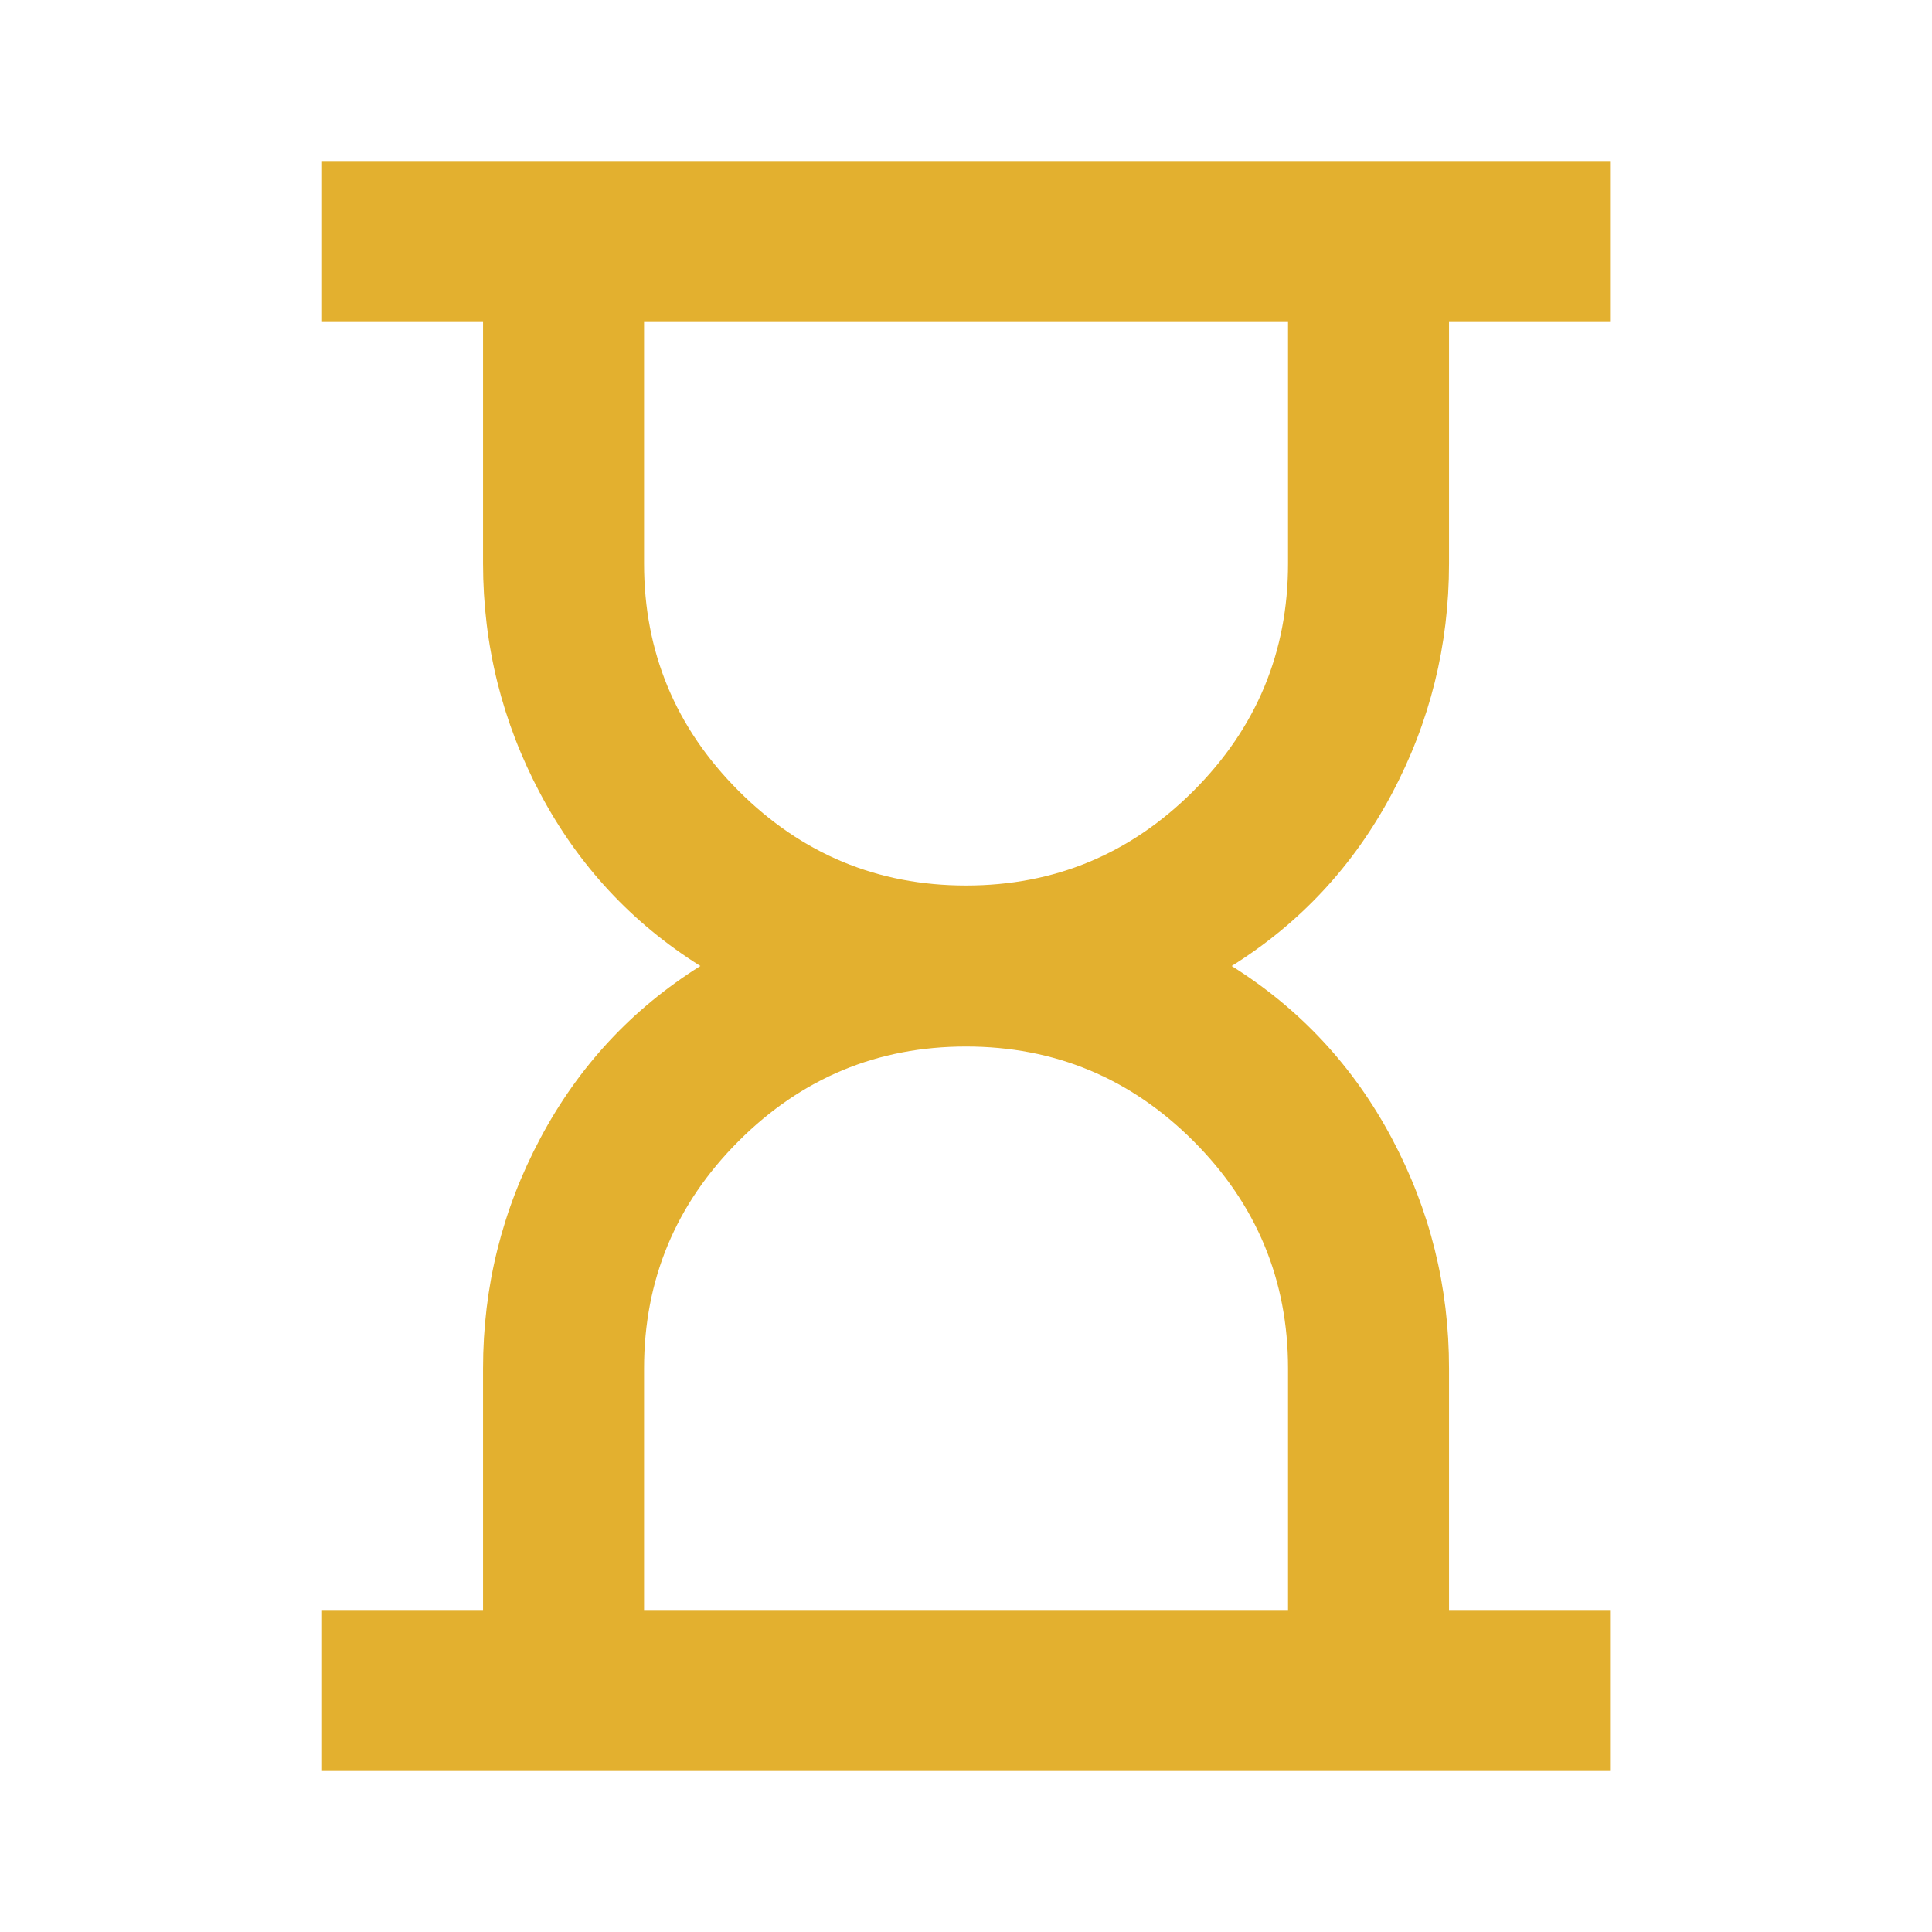
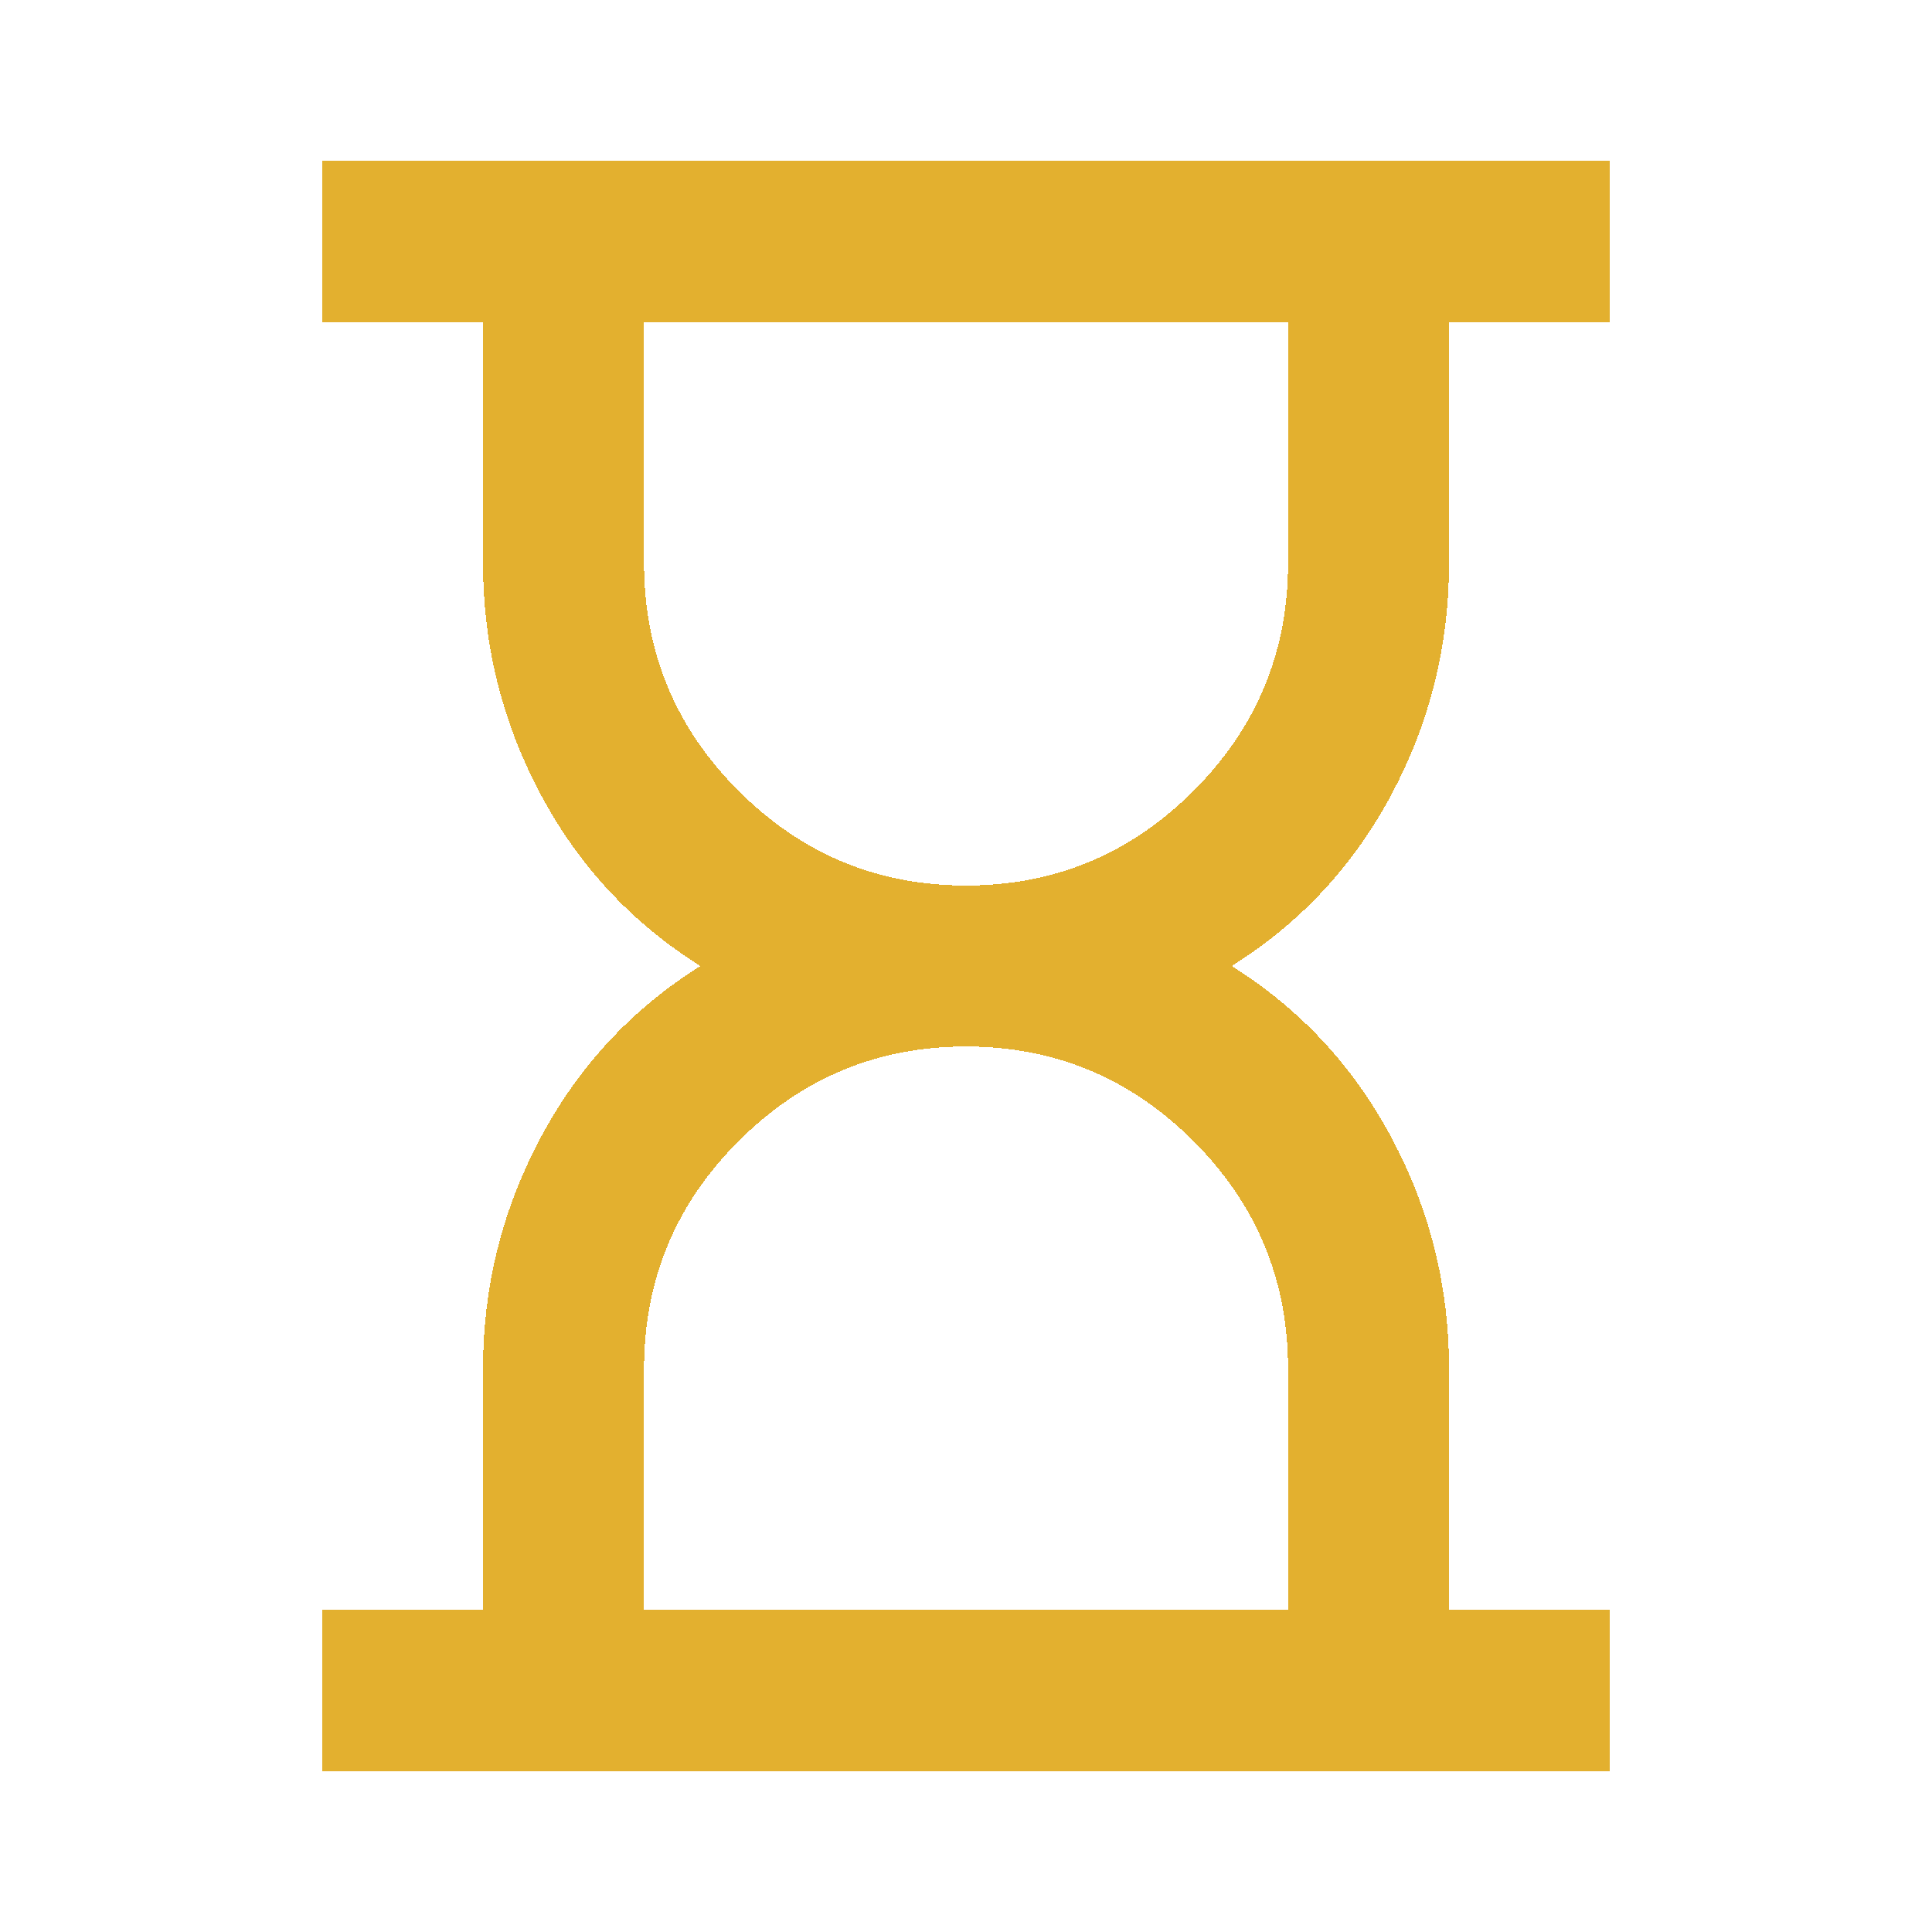
- <svg xmlns="http://www.w3.org/2000/svg" width="64" height="64" viewBox="0 0 64 64" fill="none">
+ <svg xmlns="http://www.w3.org/2000/svg" width="64" height="64" viewBox="0 0 64 64" fill="none" shape-rendering="crispEdges" image-rendering="crisp-edges" preserveAspectRatio="xMidYMid meet">
  <path d="M21.335 53.334H42.668V45.334C42.668 42.4 41.623 39.889 39.535 37.8C37.446 35.711 34.935 34.667 32.001 34.667C29.068 34.667 26.557 35.711 24.468 37.8C22.379 39.889 21.335 42.4 21.335 45.334V53.334ZM32.001 29.334C34.935 29.334 37.446 28.289 39.535 26.2C41.623 24.111 42.668 21.6 42.668 18.667V10.667H21.335V18.667C21.335 21.6 22.379 24.111 24.468 26.2C26.557 28.289 29.068 29.334 32.001 29.334ZM10.668 58.667V53.334H16.001V45.334C16.001 42.622 16.635 40.078 17.903 37.699C19.17 35.32 20.936 33.421 23.201 32C20.935 30.578 19.168 28.678 17.903 26.302C16.637 23.925 16.003 21.38 16.001 18.667V10.667H10.668V5.333H53.335V10.667H48.001V18.667C48.001 21.378 47.368 23.923 46.103 26.302C44.837 28.68 43.07 30.58 40.801 32C43.068 33.422 44.835 35.323 46.103 37.702C47.37 40.08 48.003 42.624 48.001 45.334V53.334H53.335V58.667H10.668Z" fill="#E3B02F" />
</svg>
